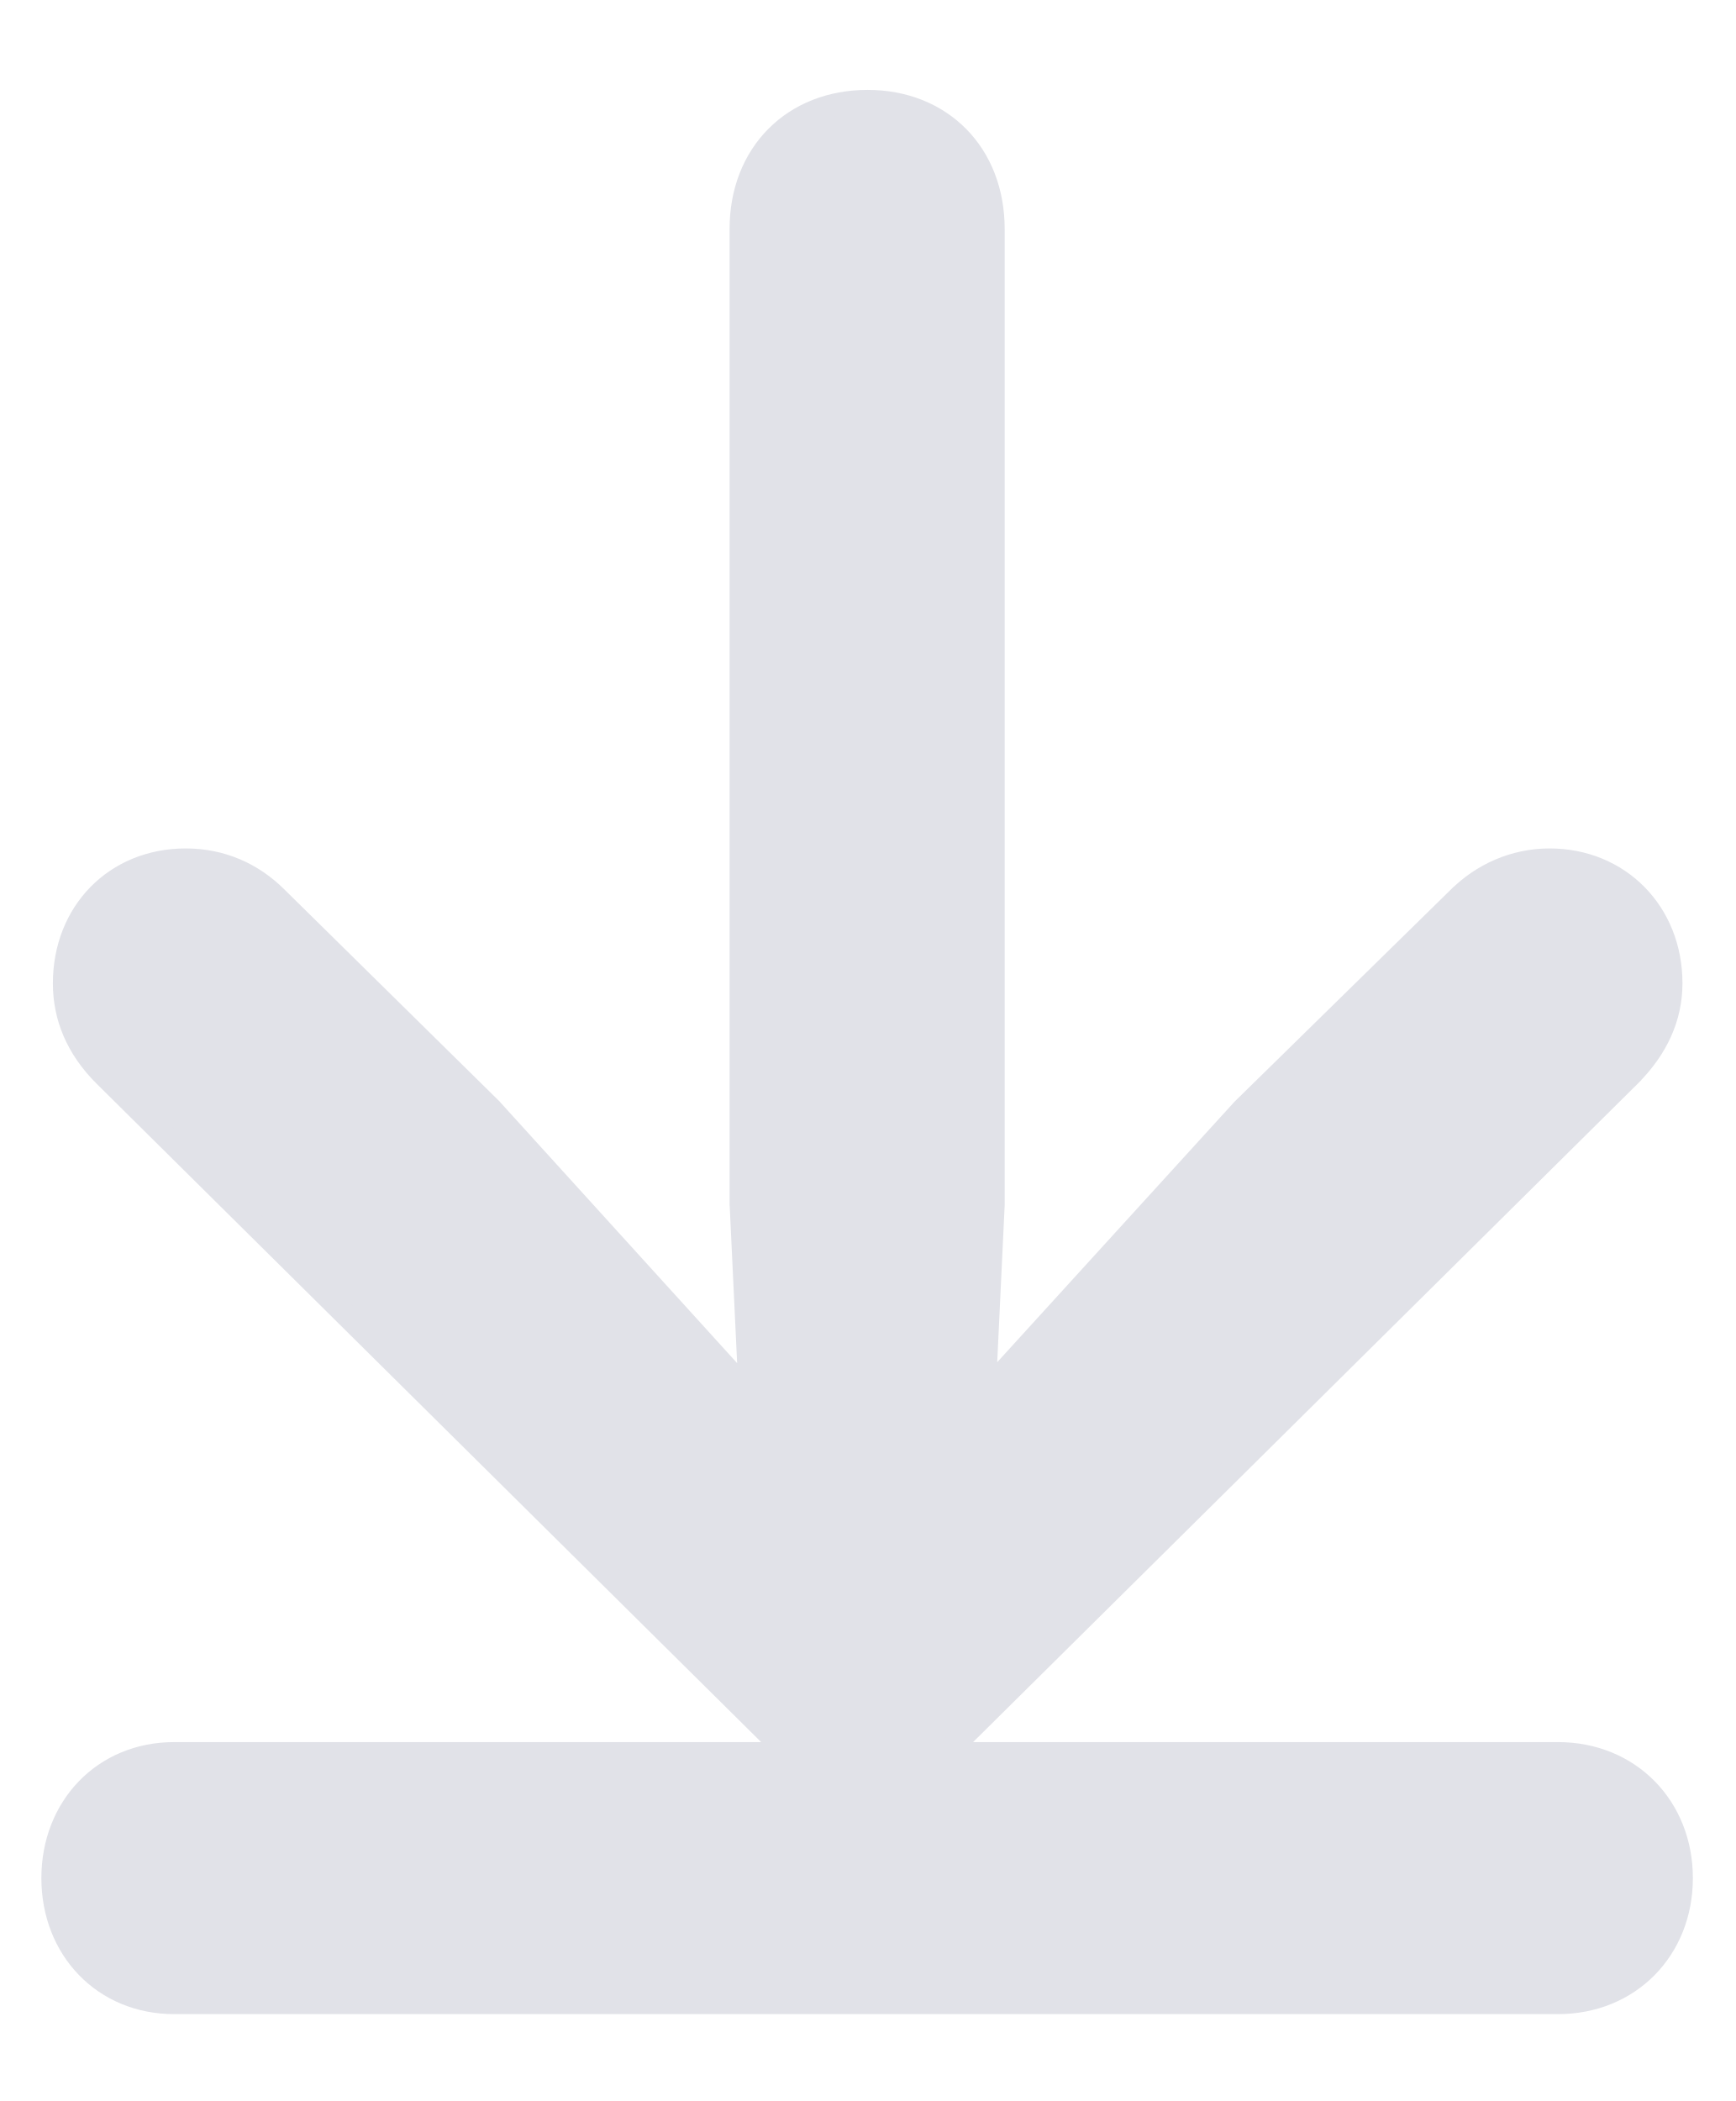
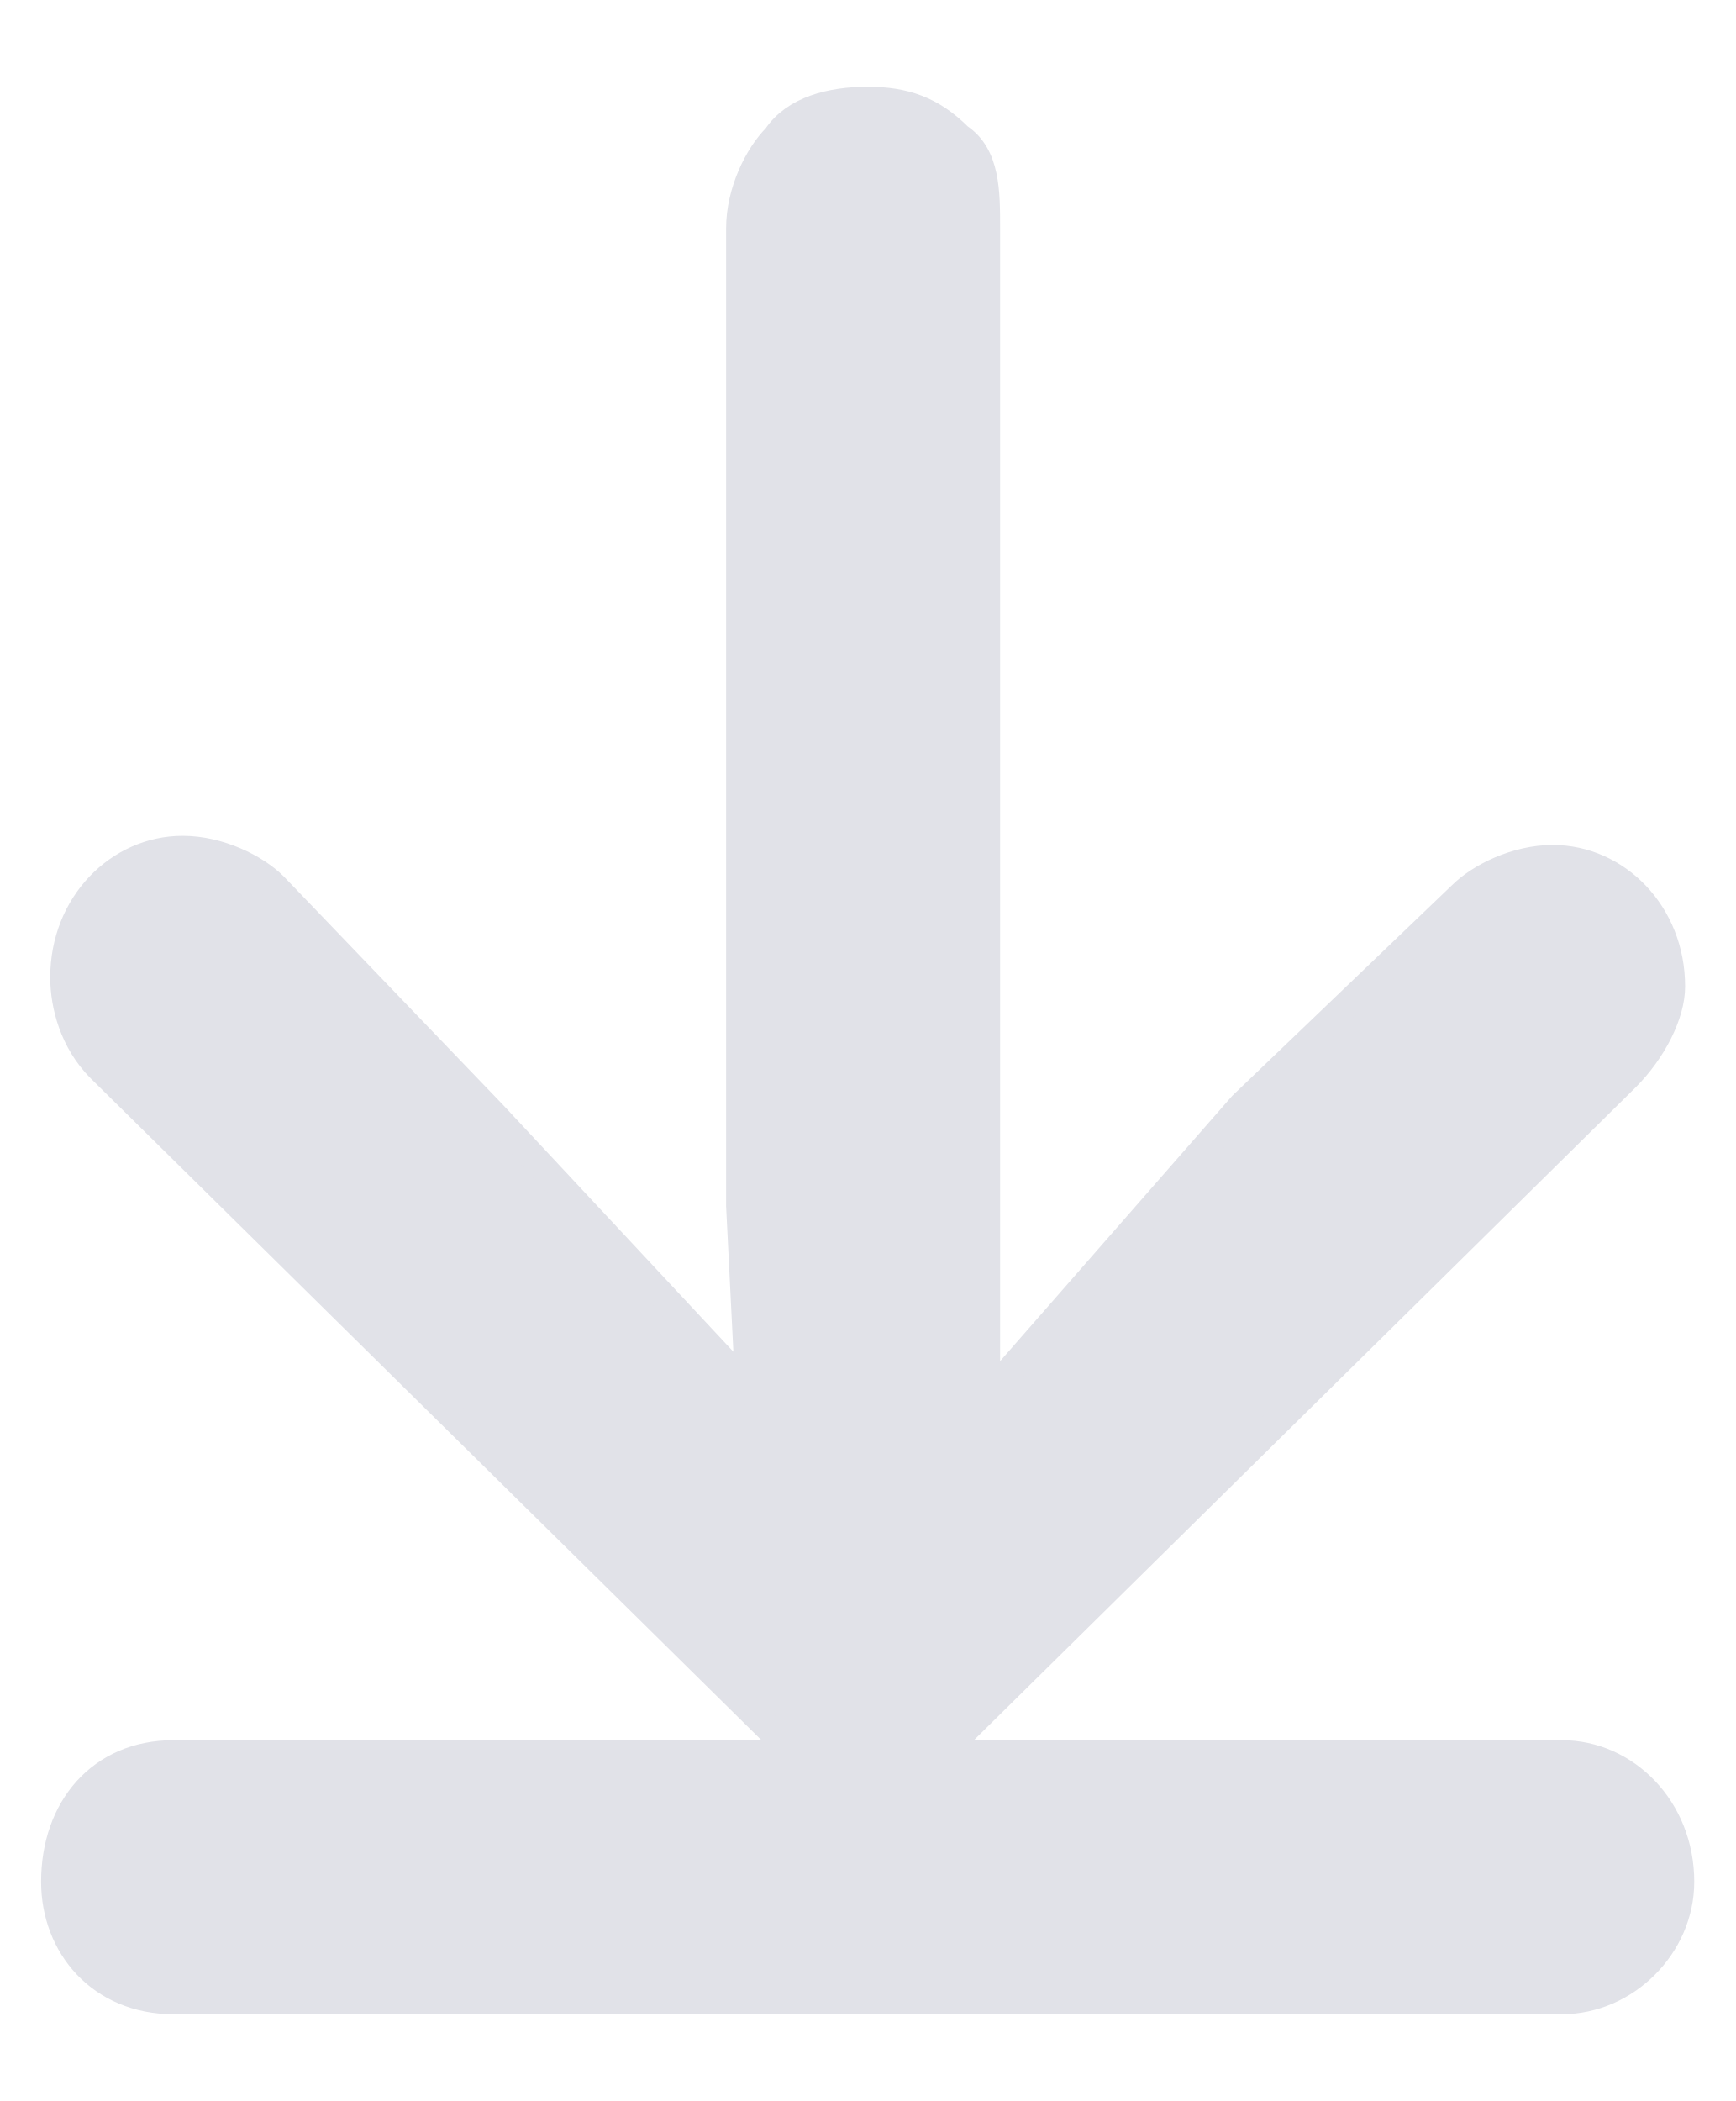
- <svg xmlns="http://www.w3.org/2000/svg" width="19" height="23" viewBox="0 0 19 23" fill="none">
-   <path d="M13.605 12.149L10.777 15.253L10.875 13.191L10.875 13.191V13.185V2.507C10.875 2.1 10.736 1.749 10.489 1.499C10.243 1.25 9.897 1.109 9.5 1.109C9.098 1.109 8.749 1.249 8.501 1.499C8.253 1.749 8.113 2.1 8.113 2.507V13.185H8.113L8.114 13.191L8.212 15.264L5.383 12.149L5.383 12.149L5.379 12.144L3.028 9.828C3.028 9.828 3.028 9.828 3.028 9.828C2.765 9.565 2.424 9.413 2.034 9.413C1.263 9.413 0.704 9.988 0.704 10.765C0.704 11.133 0.845 11.474 1.142 11.771L1.143 11.772L8.47 19.03C8.527 19.091 8.589 19.146 8.654 19.196H1.907C1.135 19.196 0.578 19.784 0.578 20.56C0.578 21.336 1.135 21.924 1.907 21.924H17.058C17.84 21.924 18.41 21.339 18.41 20.56C18.41 19.782 17.84 19.196 17.058 19.196H10.334C10.4 19.146 10.461 19.091 10.518 19.03L17.846 11.772L17.846 11.771C18.141 11.476 18.296 11.136 18.296 10.765C18.296 9.987 17.725 9.413 16.966 9.413C16.576 9.413 16.224 9.577 15.973 9.828C15.972 9.828 15.972 9.828 15.972 9.828L13.61 12.144L13.61 12.144L13.605 12.149Z" fill="#E1E2E8" stroke="#E1E2E8" stroke-width="0.25" />
+ <svg xmlns="http://www.w3.org/2000/svg" width="19" height="23" fill="none">
+   <path fill="#E1E2E8" stroke="#E1E2E8" stroke-width=".3" d="m13.6 12.1-2.8 3.2V2.5c0-.4 0-.8-.3-1-.3-.3-.6-.4-1-.4s-.8.1-1 .4c-.2.2-.4.6-.4 1v10.7l.1 2-2.8-3L3 9.7c-.2-.2-.6-.4-1-.4-.7 0-1.3.6-1.3 1.4 0 .3.1.7.4 1L8.5 19l.2.2H1.9c-.8 0-1.3.6-1.3 1.4 0 .7.5 1.3 1.3 1.3h15.2c.7 0 1.3-.6 1.3-1.3 0-.8-.6-1.4-1.3-1.4h-6.8l.2-.2 7.3-7.2c.3-.3.5-.7.5-1 0-.8-.6-1.4-1.3-1.4-.4 0-.8.2-1 .4l-2.4 2.3Z" />
</svg>
